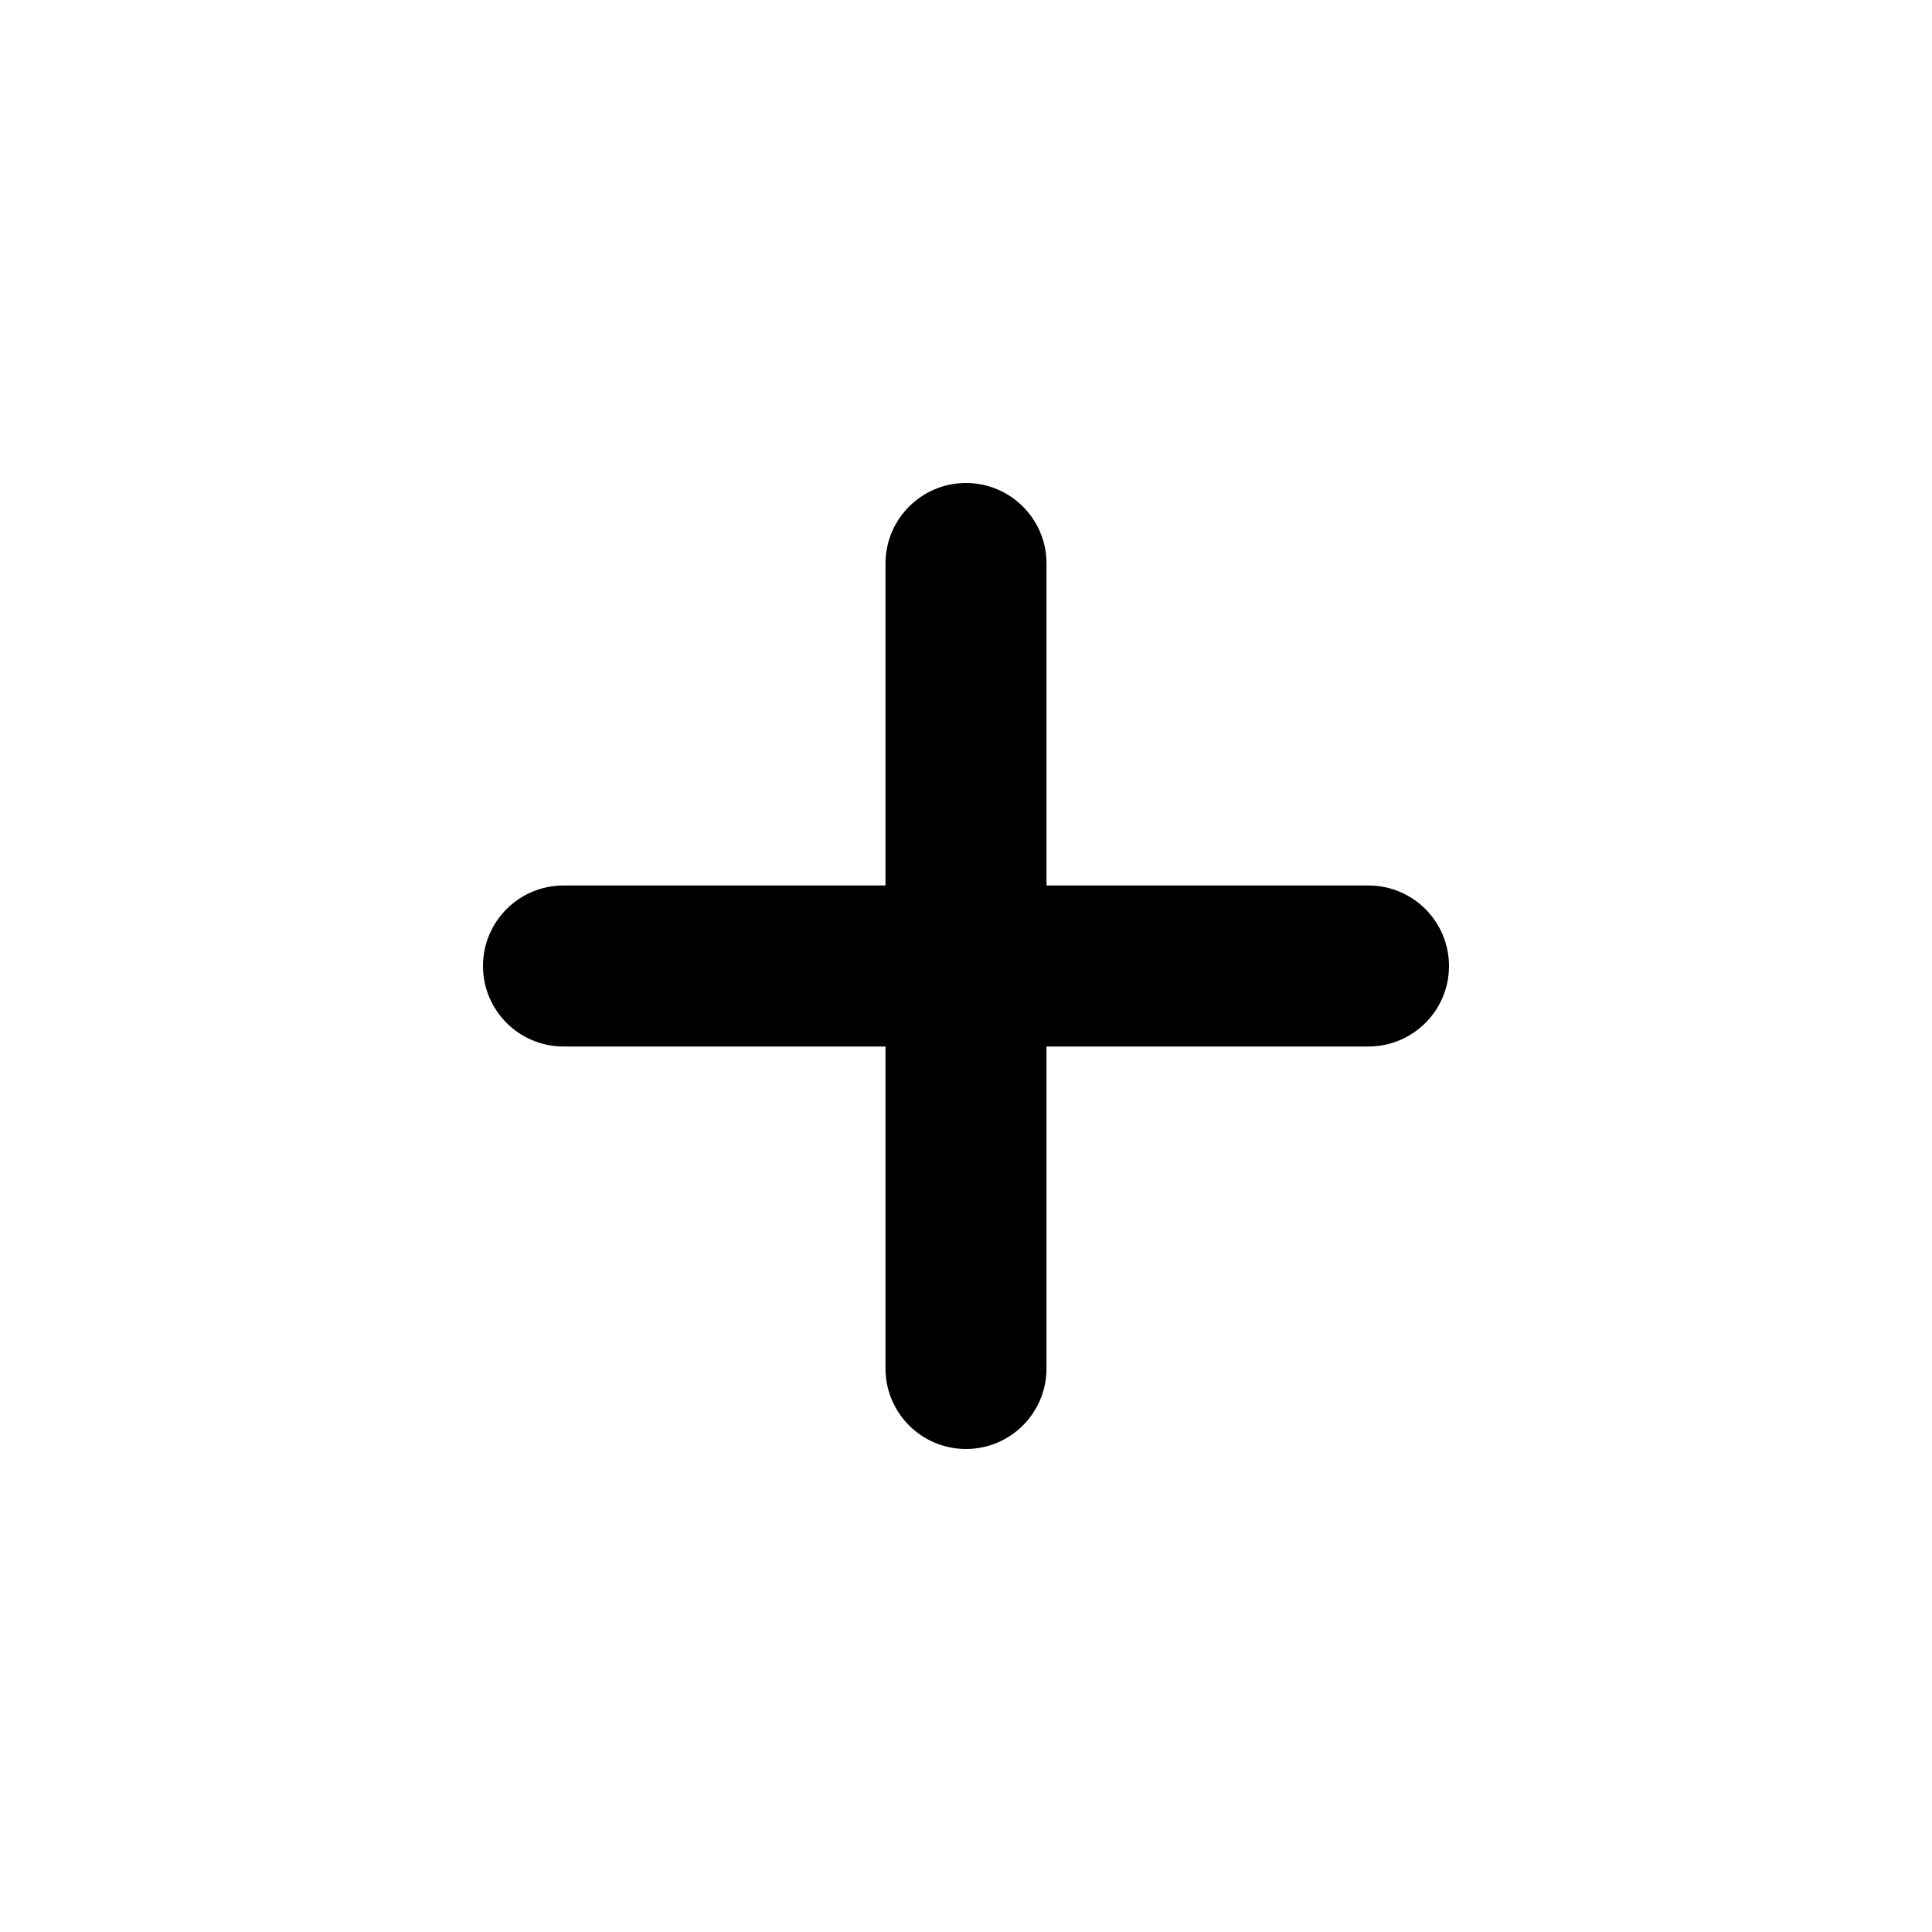
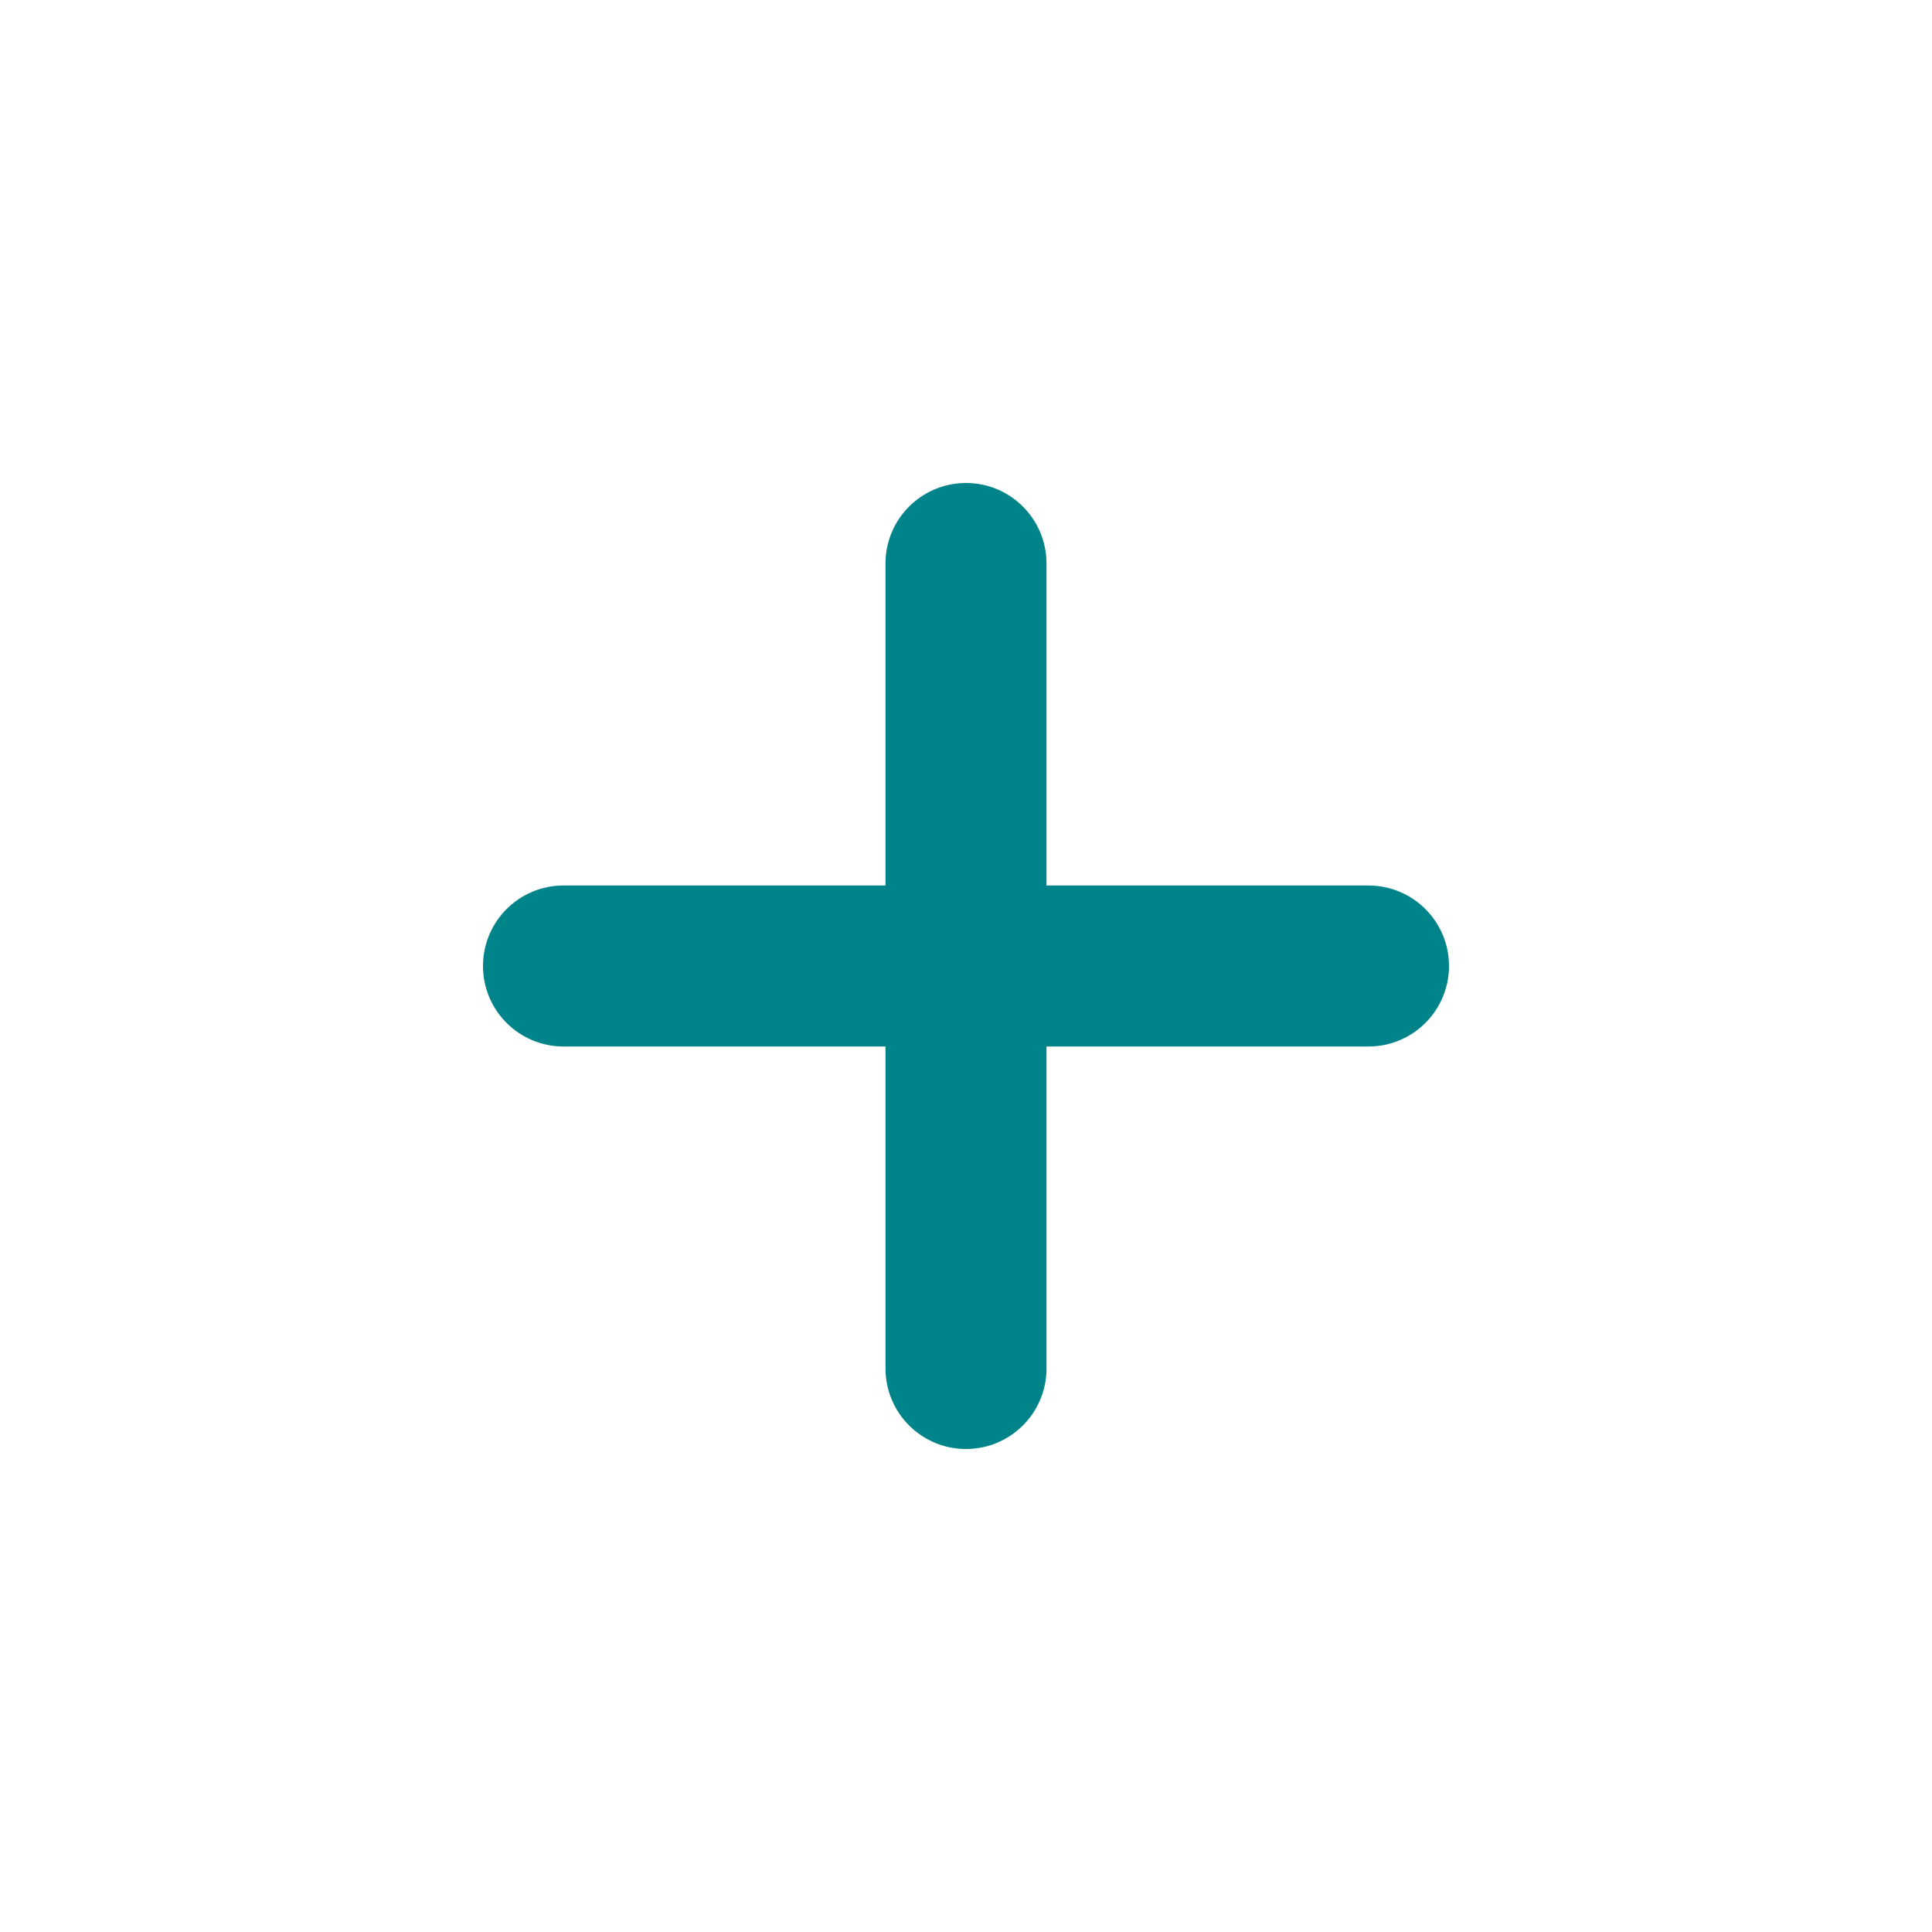
- <svg xmlns="http://www.w3.org/2000/svg" version="1.1" viewBox="0 0 24 24" aria-hidden="true" focusable="false" style="display: block; fill: currentcolor; height: 1em; width: 1em;">
+ <svg xmlns="http://www.w3.org/2000/svg" version="1.1" viewBox="0 0 24 24" aria-hidden="true" focusable="false" style="display: block; fill: #008489;; height: 1em; width: 1em;">
  <rect width="12" height="2" x="6" y="11" rx="1" />
  <rect width="2" height="12" x="11" y="6" rx="1" />
</svg>
